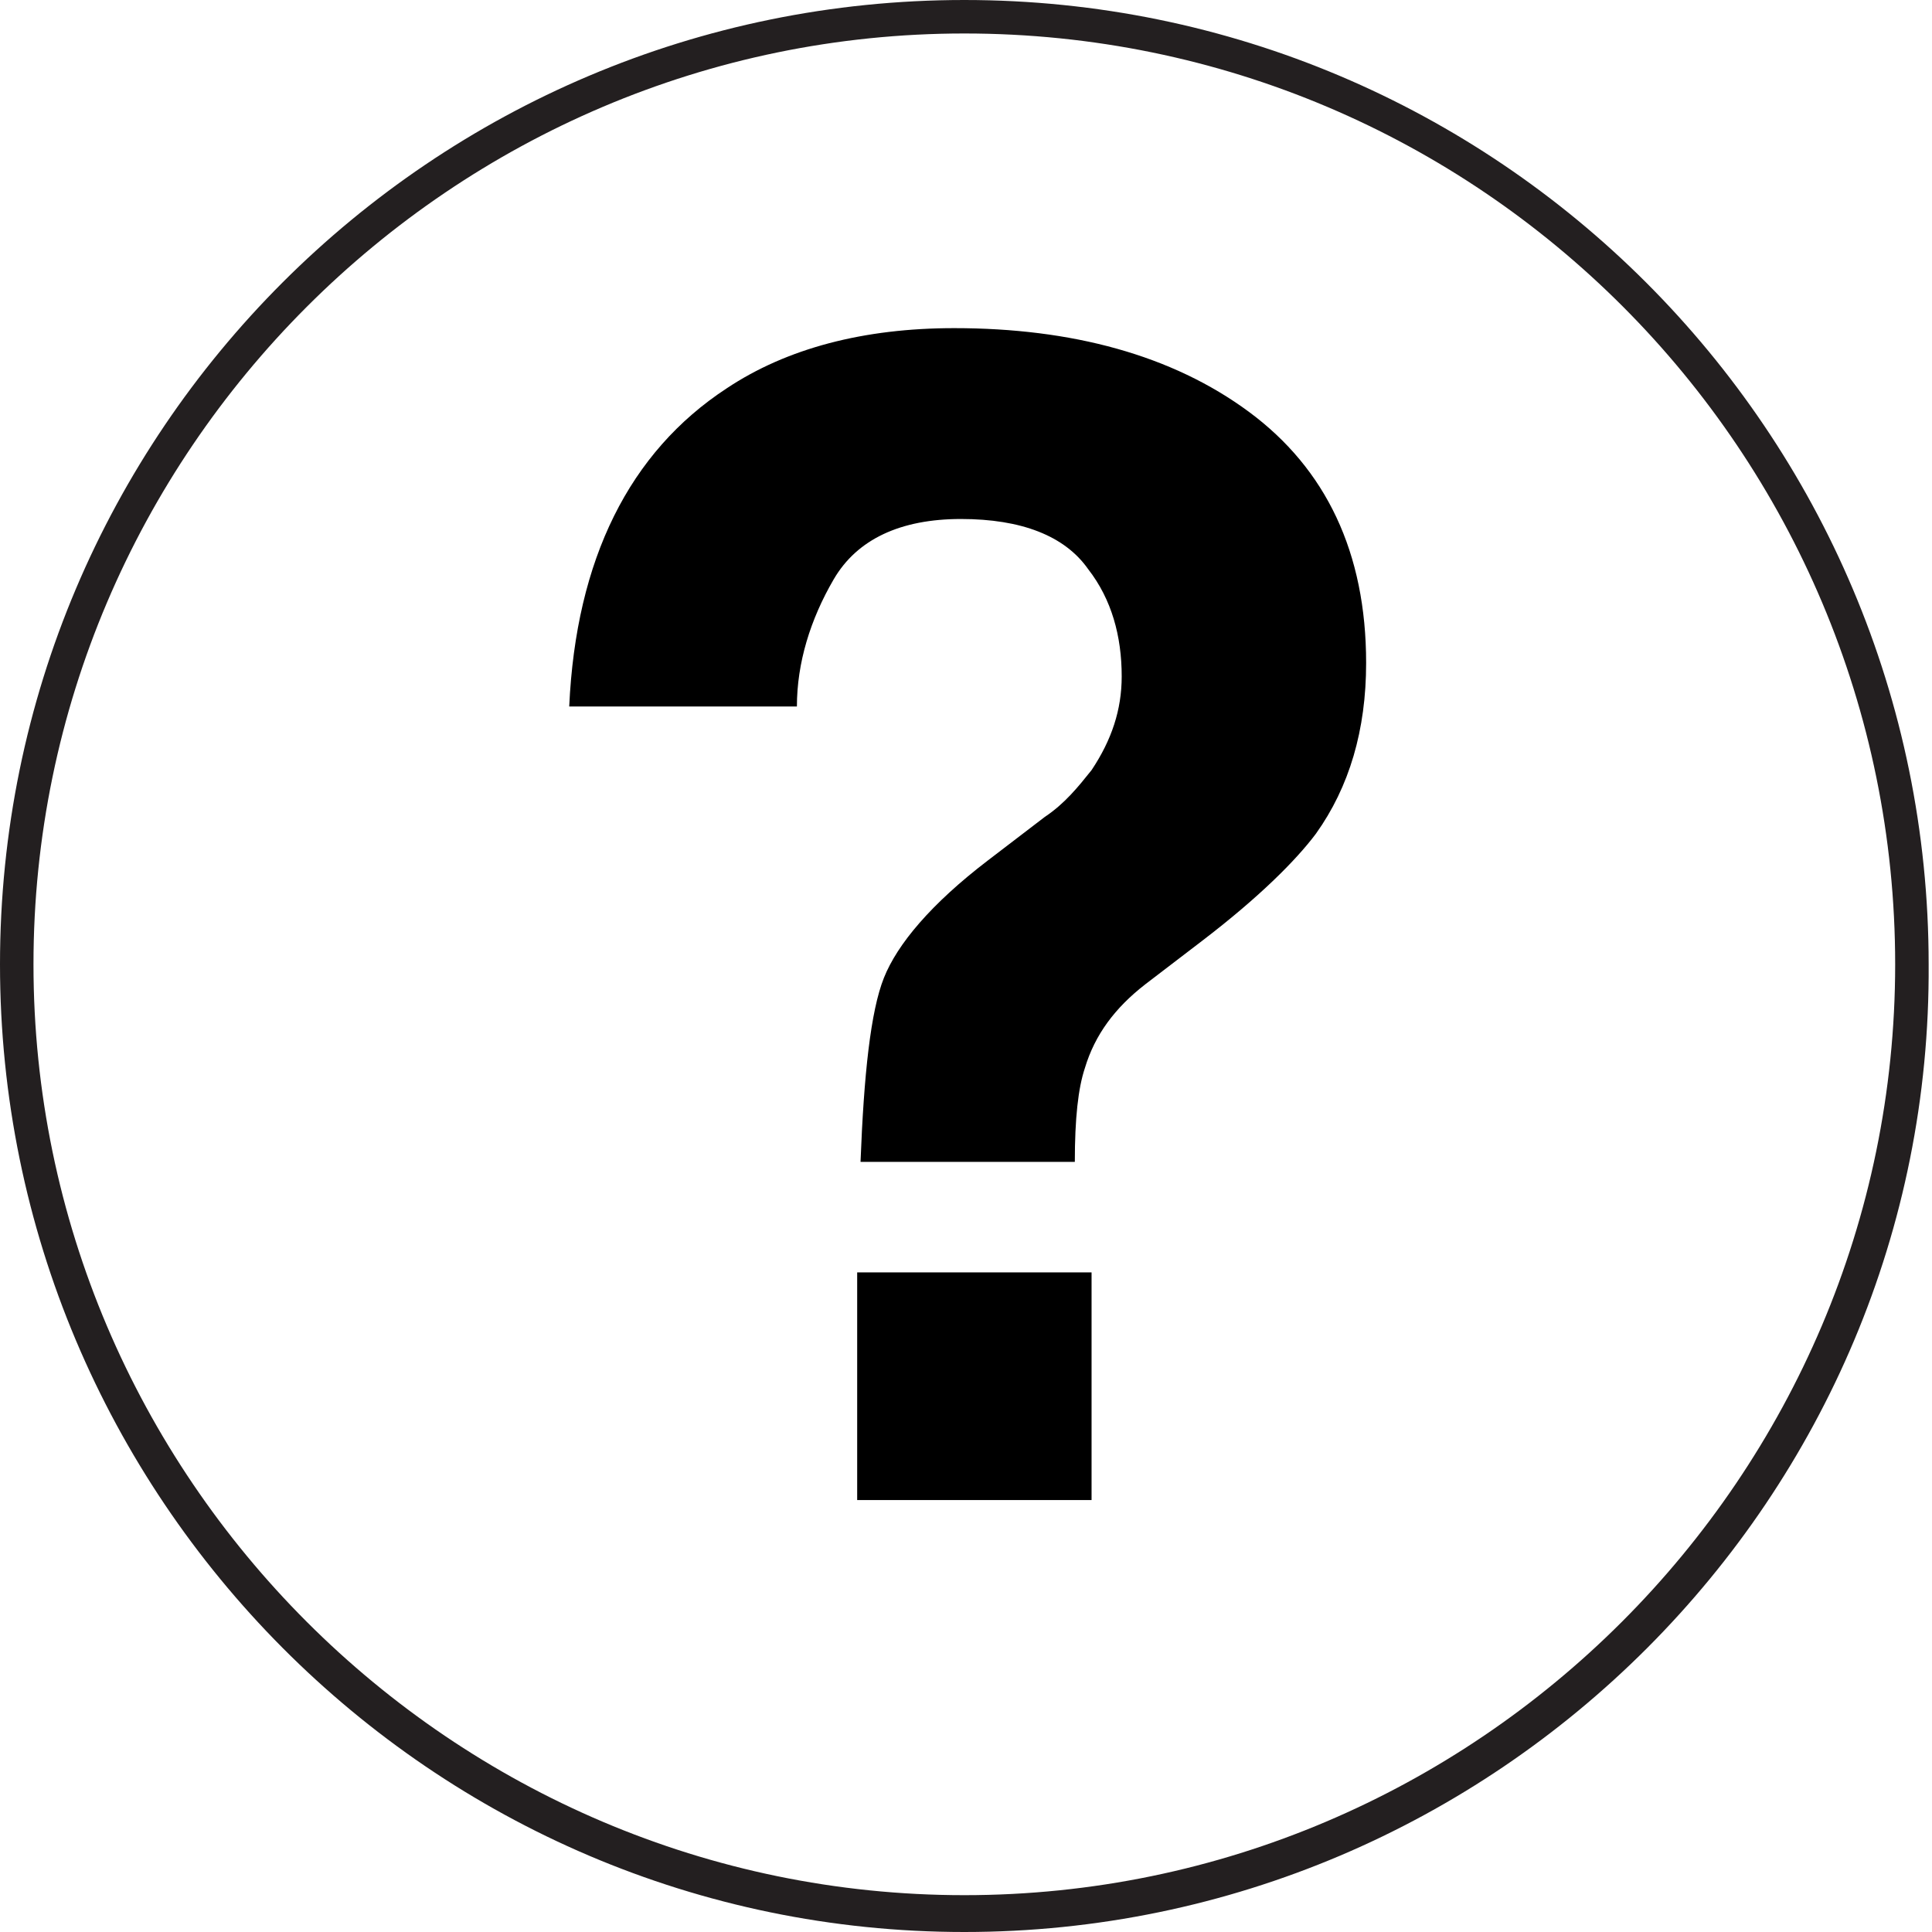
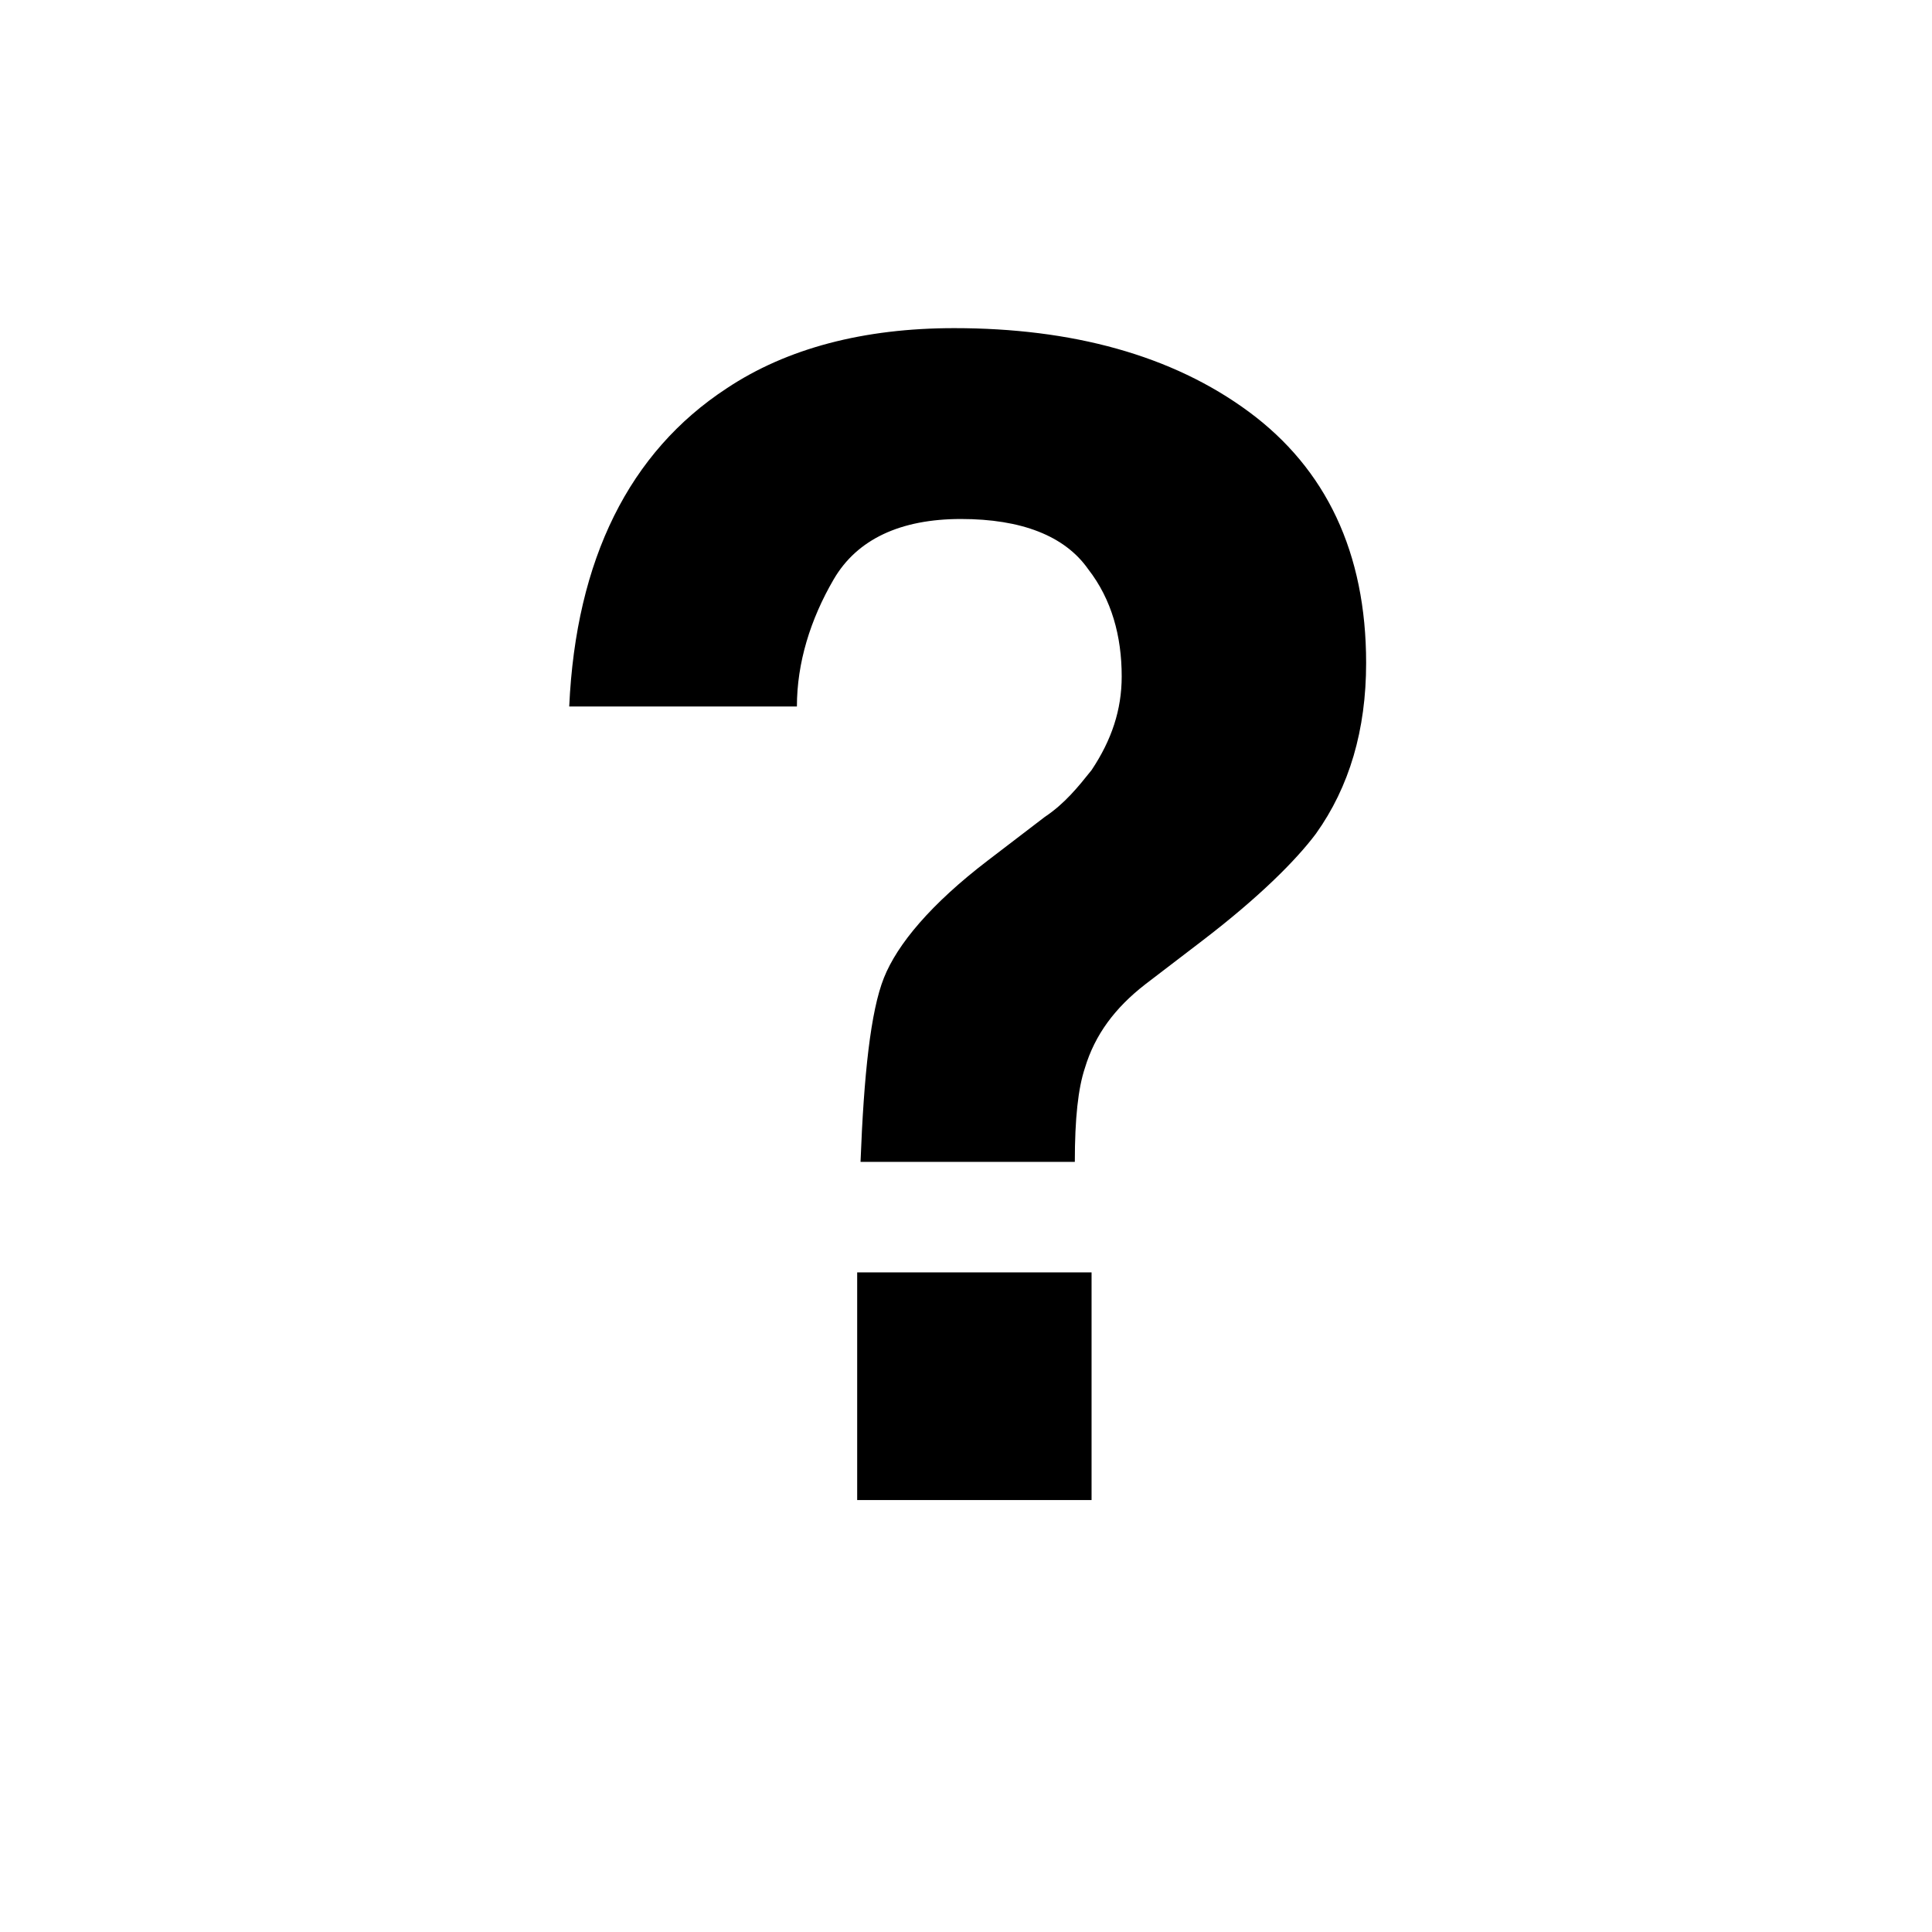
<svg xmlns="http://www.w3.org/2000/svg" version="1.1" id="Layer_1" x="0px" y="0px" viewBox="0 0 57.7 57.7" style="enable-background:new 0 0 57.7 57.7;" xml:space="preserve">
-   <style type="text/css">
- 	.st0{fill:#231F20;}
- </style>
-   <path class="st0" d="M28.8,57.7C12.9,57.7,0,44.7,0,28.8C0,12.9,12.9,0,28.8,0s28.8,12.9,28.8,28.8C57.7,44.7,44.7,57.7,28.8,57.7z   M28.8,1C13.5,1,1,13.5,1,28.8s12.5,27.8,27.8,27.8c15.3,0,27.8-12.5,27.8-27.8S44.2,1,28.8,1z" />
  <path d="M21.7,11.6c1.8-1.2,4.1-1.8,6.8-1.8c3.5,0,6.5,0.8,8.8,2.5s3.5,4.2,3.5,7.5c0,2-0.5,3.7-1.5,5.1c-0.6,0.8-1.7,1.9-3.4,3.2  l-1.7,1.3c-0.9,0.7-1.5,1.5-1.8,2.5c-0.2,0.6-0.3,1.5-0.3,2.8h-6.4c0.1-2.6,0.3-4.5,0.7-5.5c0.4-1,1.4-2.2,3.1-3.5l1.7-1.3  c0.6-0.4,1-0.9,1.4-1.4c0.6-0.9,0.9-1.8,0.9-2.8c0-1.2-0.3-2.3-1-3.2c-0.7-1-2-1.5-3.8-1.5c-1.8,0-3.1,0.6-3.8,1.8s-1.1,2.5-1.1,3.8  h-6.8C17.2,16.7,18.8,13.5,21.7,11.6z M25.6,38h7v6.8h-7V38z" />
</svg>
